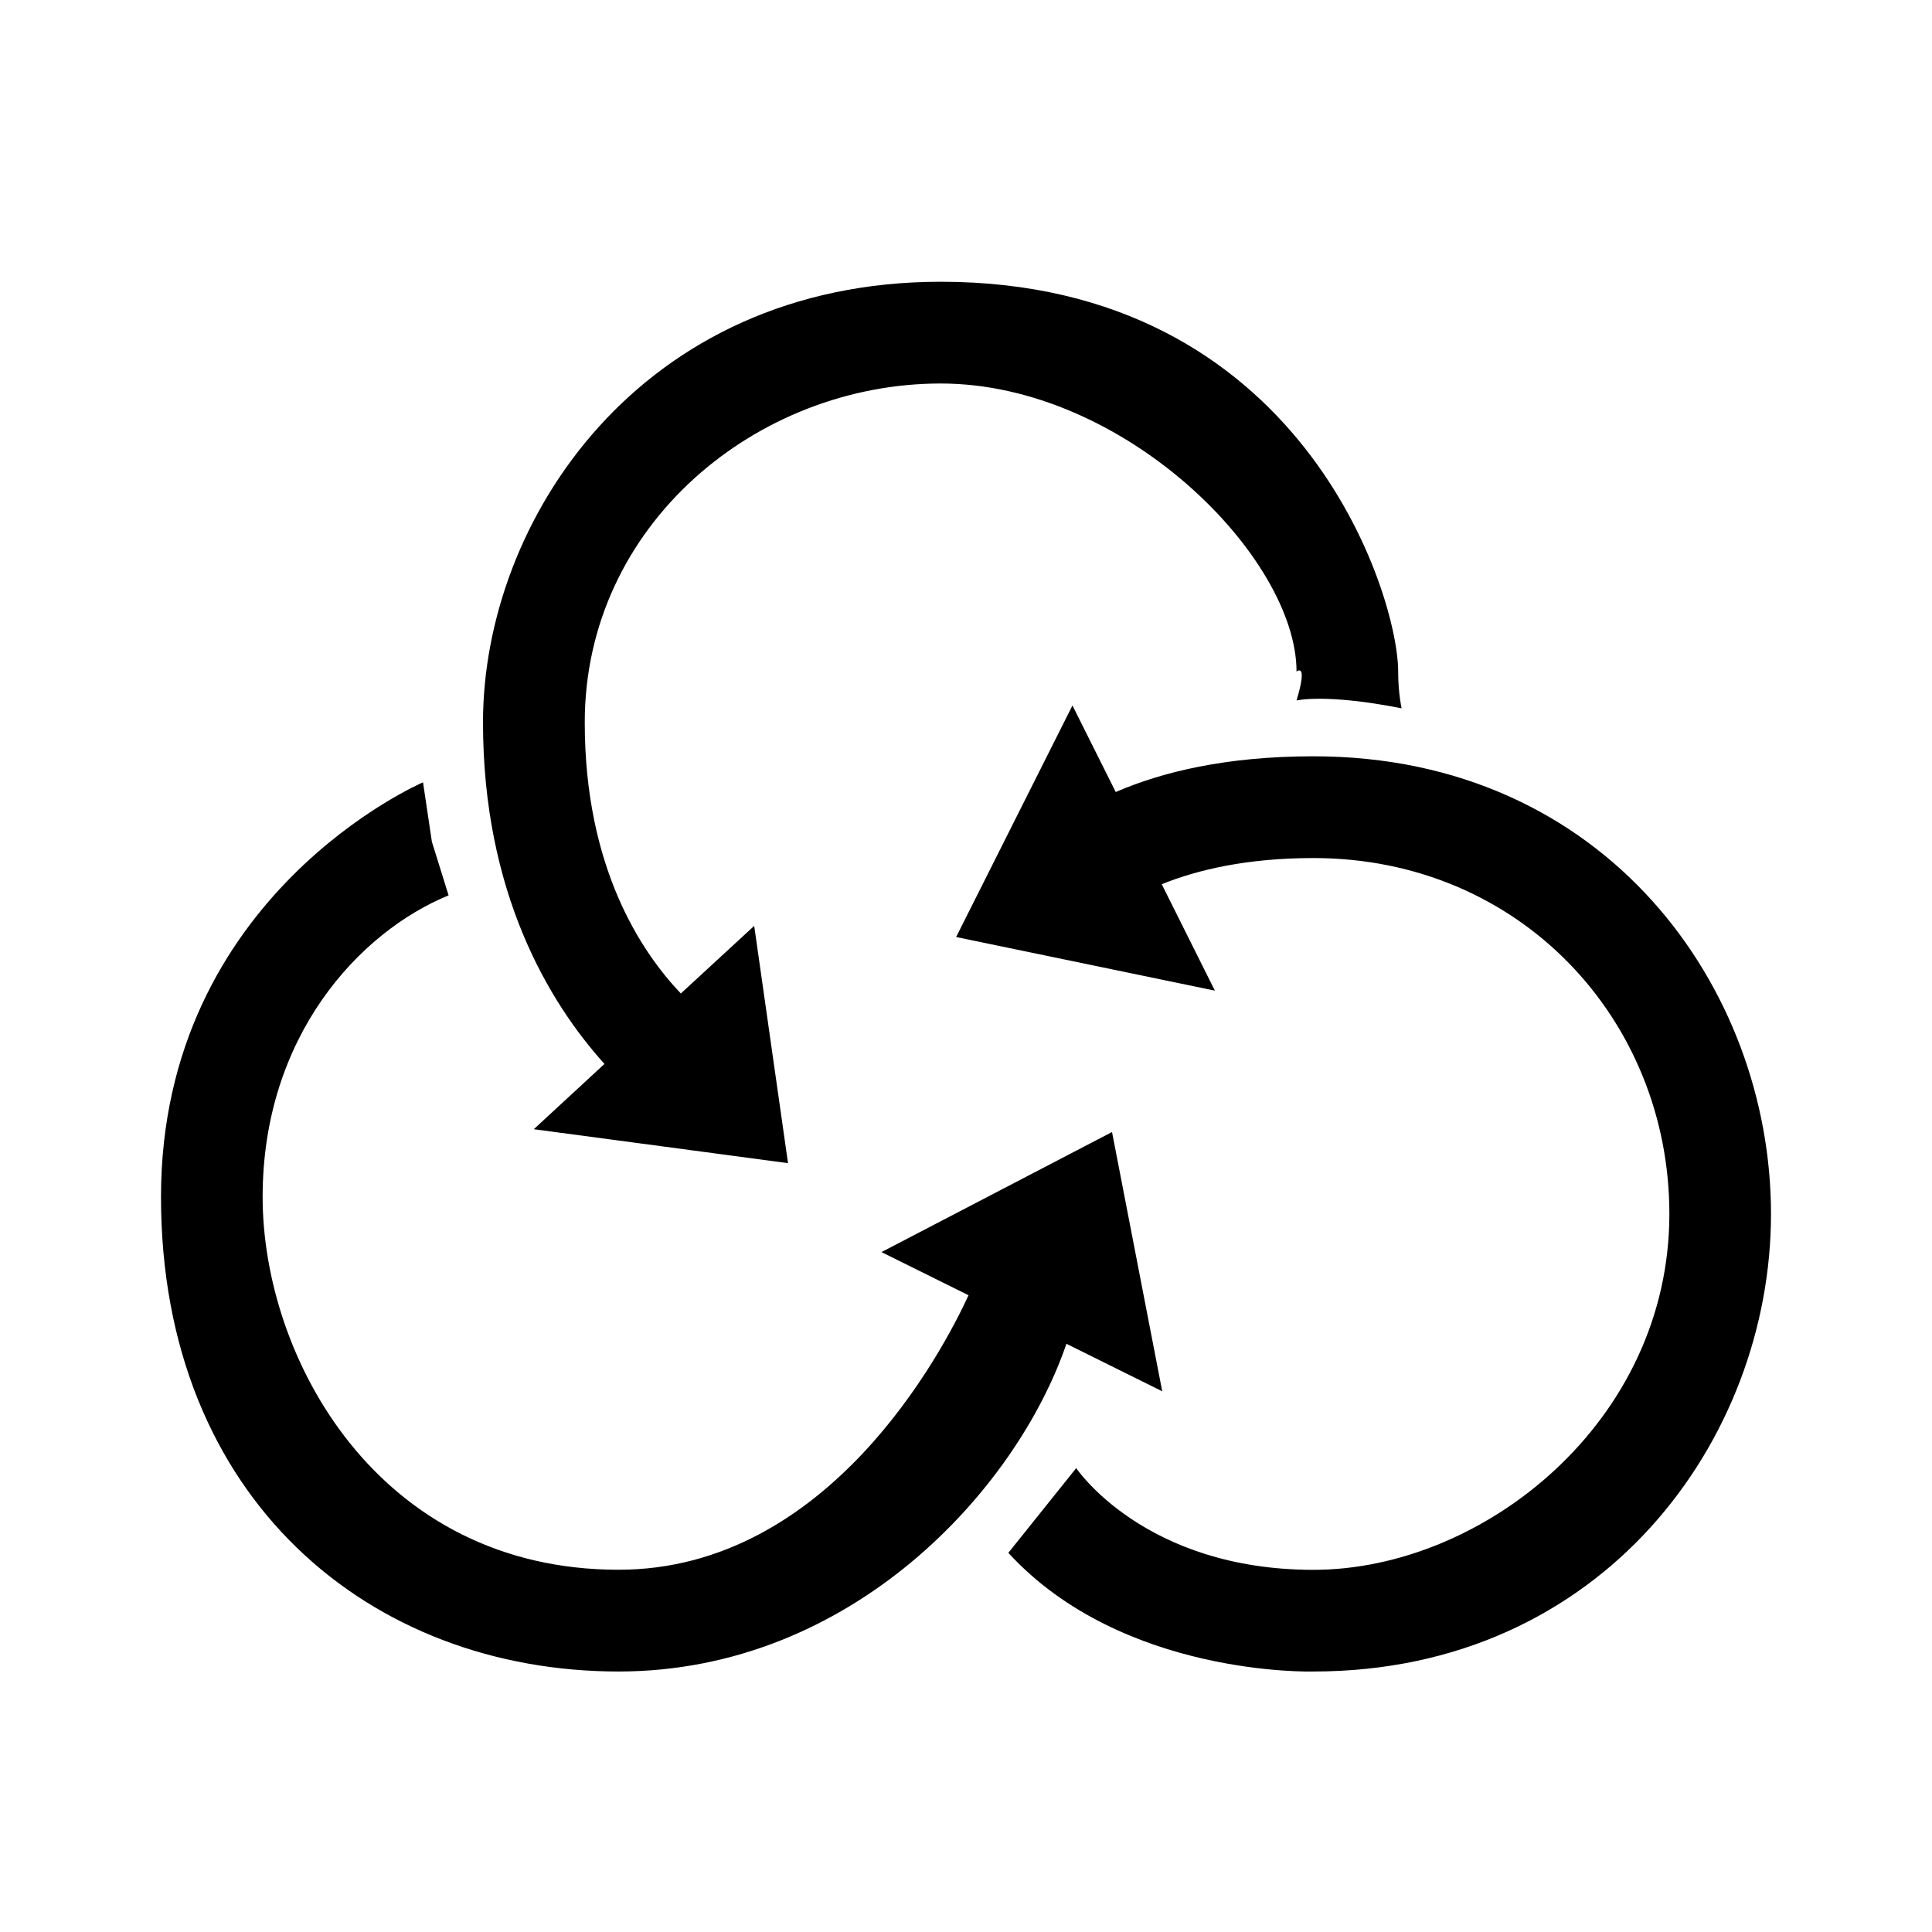
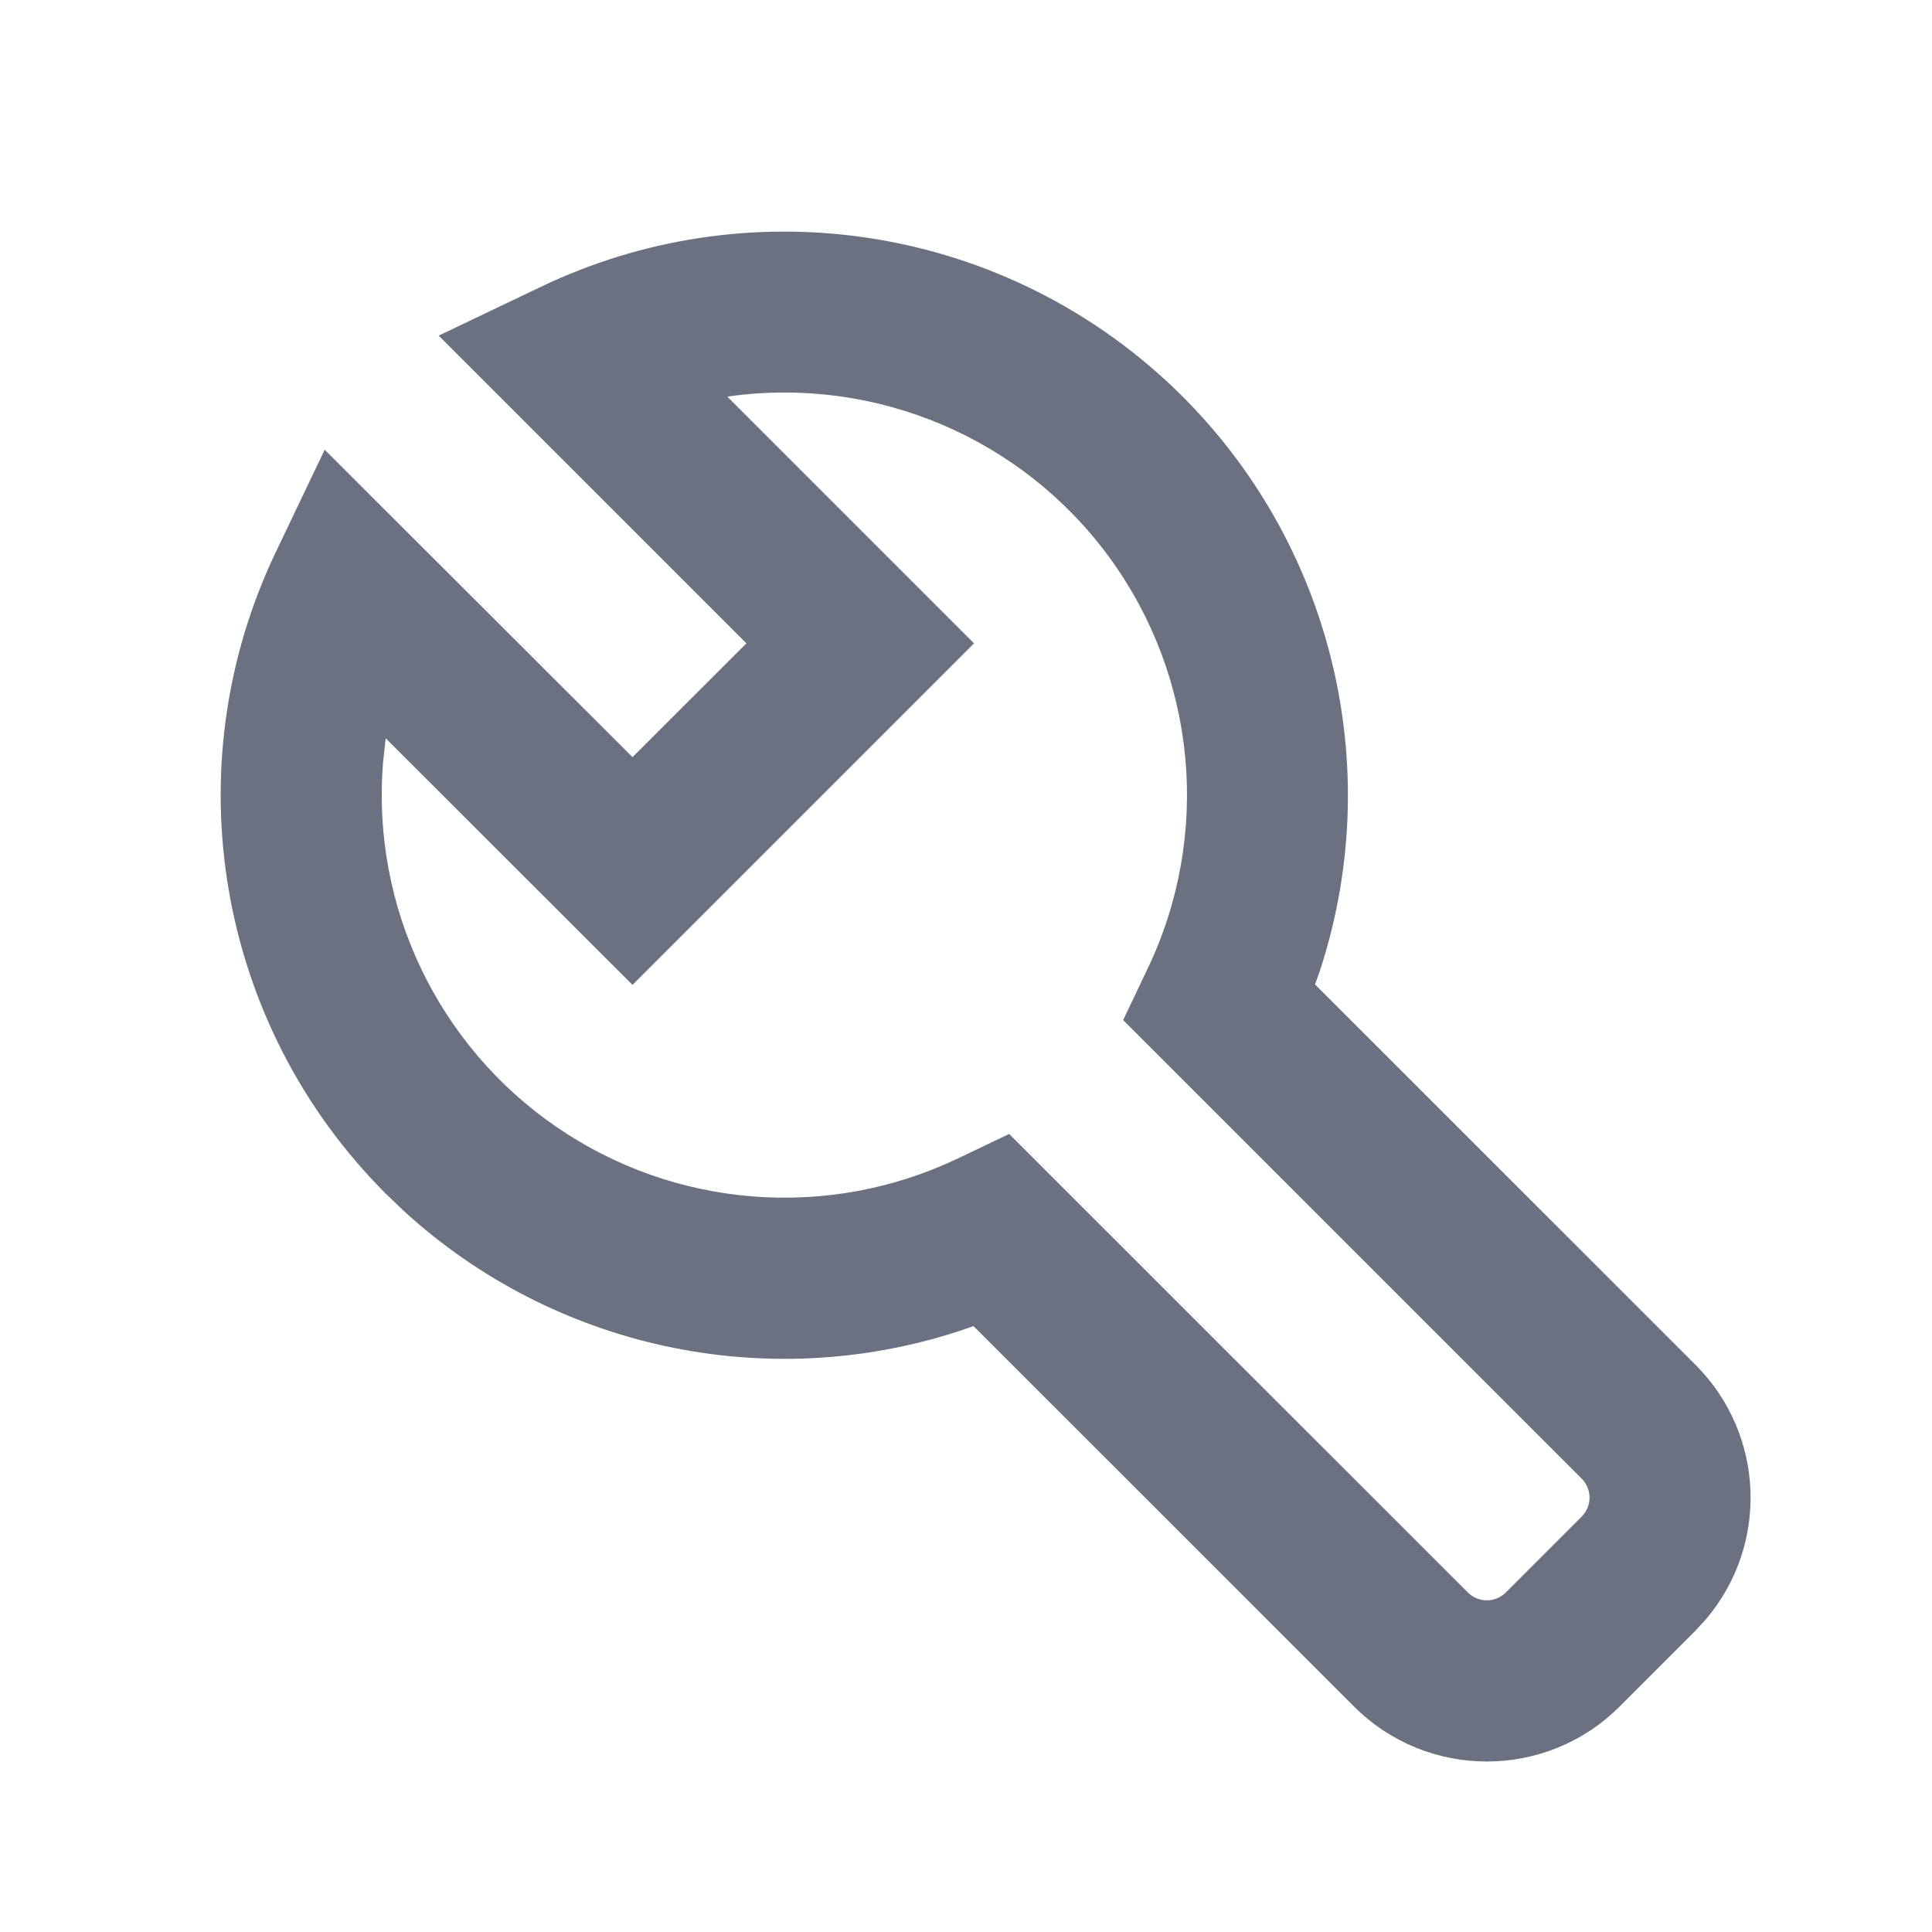
- <svg xmlns="http://www.w3.org/2000/svg" t="1589286574977" class="icon" viewBox="0 0 1024 1024" version="1.1" p-id="8670" width="200" height="200">
-   <defs>
-     <style type="text/css" />
-   </defs>
-   <path d="M282.923 598.507l134.741 17.984-17.92-125.76-38.89 35.84c-21.227-22.315-50.923-66.987-50.923-143.68 0-104.64 91.136-179.627 188.629-179.627 97.43 0 188.63 92.203 188.63 152.683 0 0 6.25-5.376 0 15.317 0 0 15.53-3.797 55.68 4.16 0 0-1.814-8.064-1.814-19.477 0-40.576-51.2-206.614-242.496-206.614C339.35 149.397 256 275.883 256 382.891c0 89.749 34.56 147.989 64.384 181.013l-37.461 34.603zM616 737.387L589.397 600 467.2 663.637l46.144 22.87C499.477 716.587 439.04 832 327.851 832 200.064 832 139.2 719.467 139.2 634.41c0-85.12 51.2-140.437 98.56-159.85l-8.853-28.416-4.694-31.488s-138.88 59.37-138.88 219.755c0 160.384 111.147 251.52 242.496 251.52 123.414 0 210.987-96.363 237.398-173.696L616 737.408z m80.17-336.534c-46.57 0-80.34 8.384-104.81 18.923l-22.933-45.867-61.654 122.731 137.131 28.416-28.16-56.405c19.243-7.744 45.44-13.867 80.427-13.867 109.802 0 188.629 86.016 188.629 188.63 0 110.4-98.944 188.629-188.65 188.629-89.686 0-125.74-53.91-125.74-53.91l-35.967 44.907c60.544 65.984 161.706 62.89 161.706 62.89 153.195 0 242.518-122.986 242.518-242.517 0-119.509-87.36-242.56-242.496-242.56z" p-id="8671" />
+ <svg xmlns="http://www.w3.org/2000/svg" viewBox="0 0 18 18">
+   <path data-follow-fill="#6B7180" fill="#6B7180" d="m4.087 3.127 2.867 2.867-1.061 1.06L3.025 4.19l-.457.957a5.251 5.251 0 0 0 1.027 5.975l.167.16A5.252 5.252 0 0 0 8.94 12.4l.13-.045 3.545 3.544a1.75 1.75 0 0 0 2.475 0l.707-.707.097-.106a1.75 1.75 0 0 0-.097-2.37l-3.545-3.544.046-.13A5.252 5.252 0 0 0 5.044 2.67l-.957.457Zm-.519 3.986.025-.235 2.3 2.298 3.182-3.182-2.298-2.298.021-.004a3.75 3.75 0 0 1 3.894 5.333l-.228.479 4.272 4.272a.25.25 0 0 1 0 .354l-.707.707a.25.25 0 0 1-.353 0l-4.274-4.272-.478.228a3.752 3.752 0 0 1-5.356-3.68Z" />
</svg>
